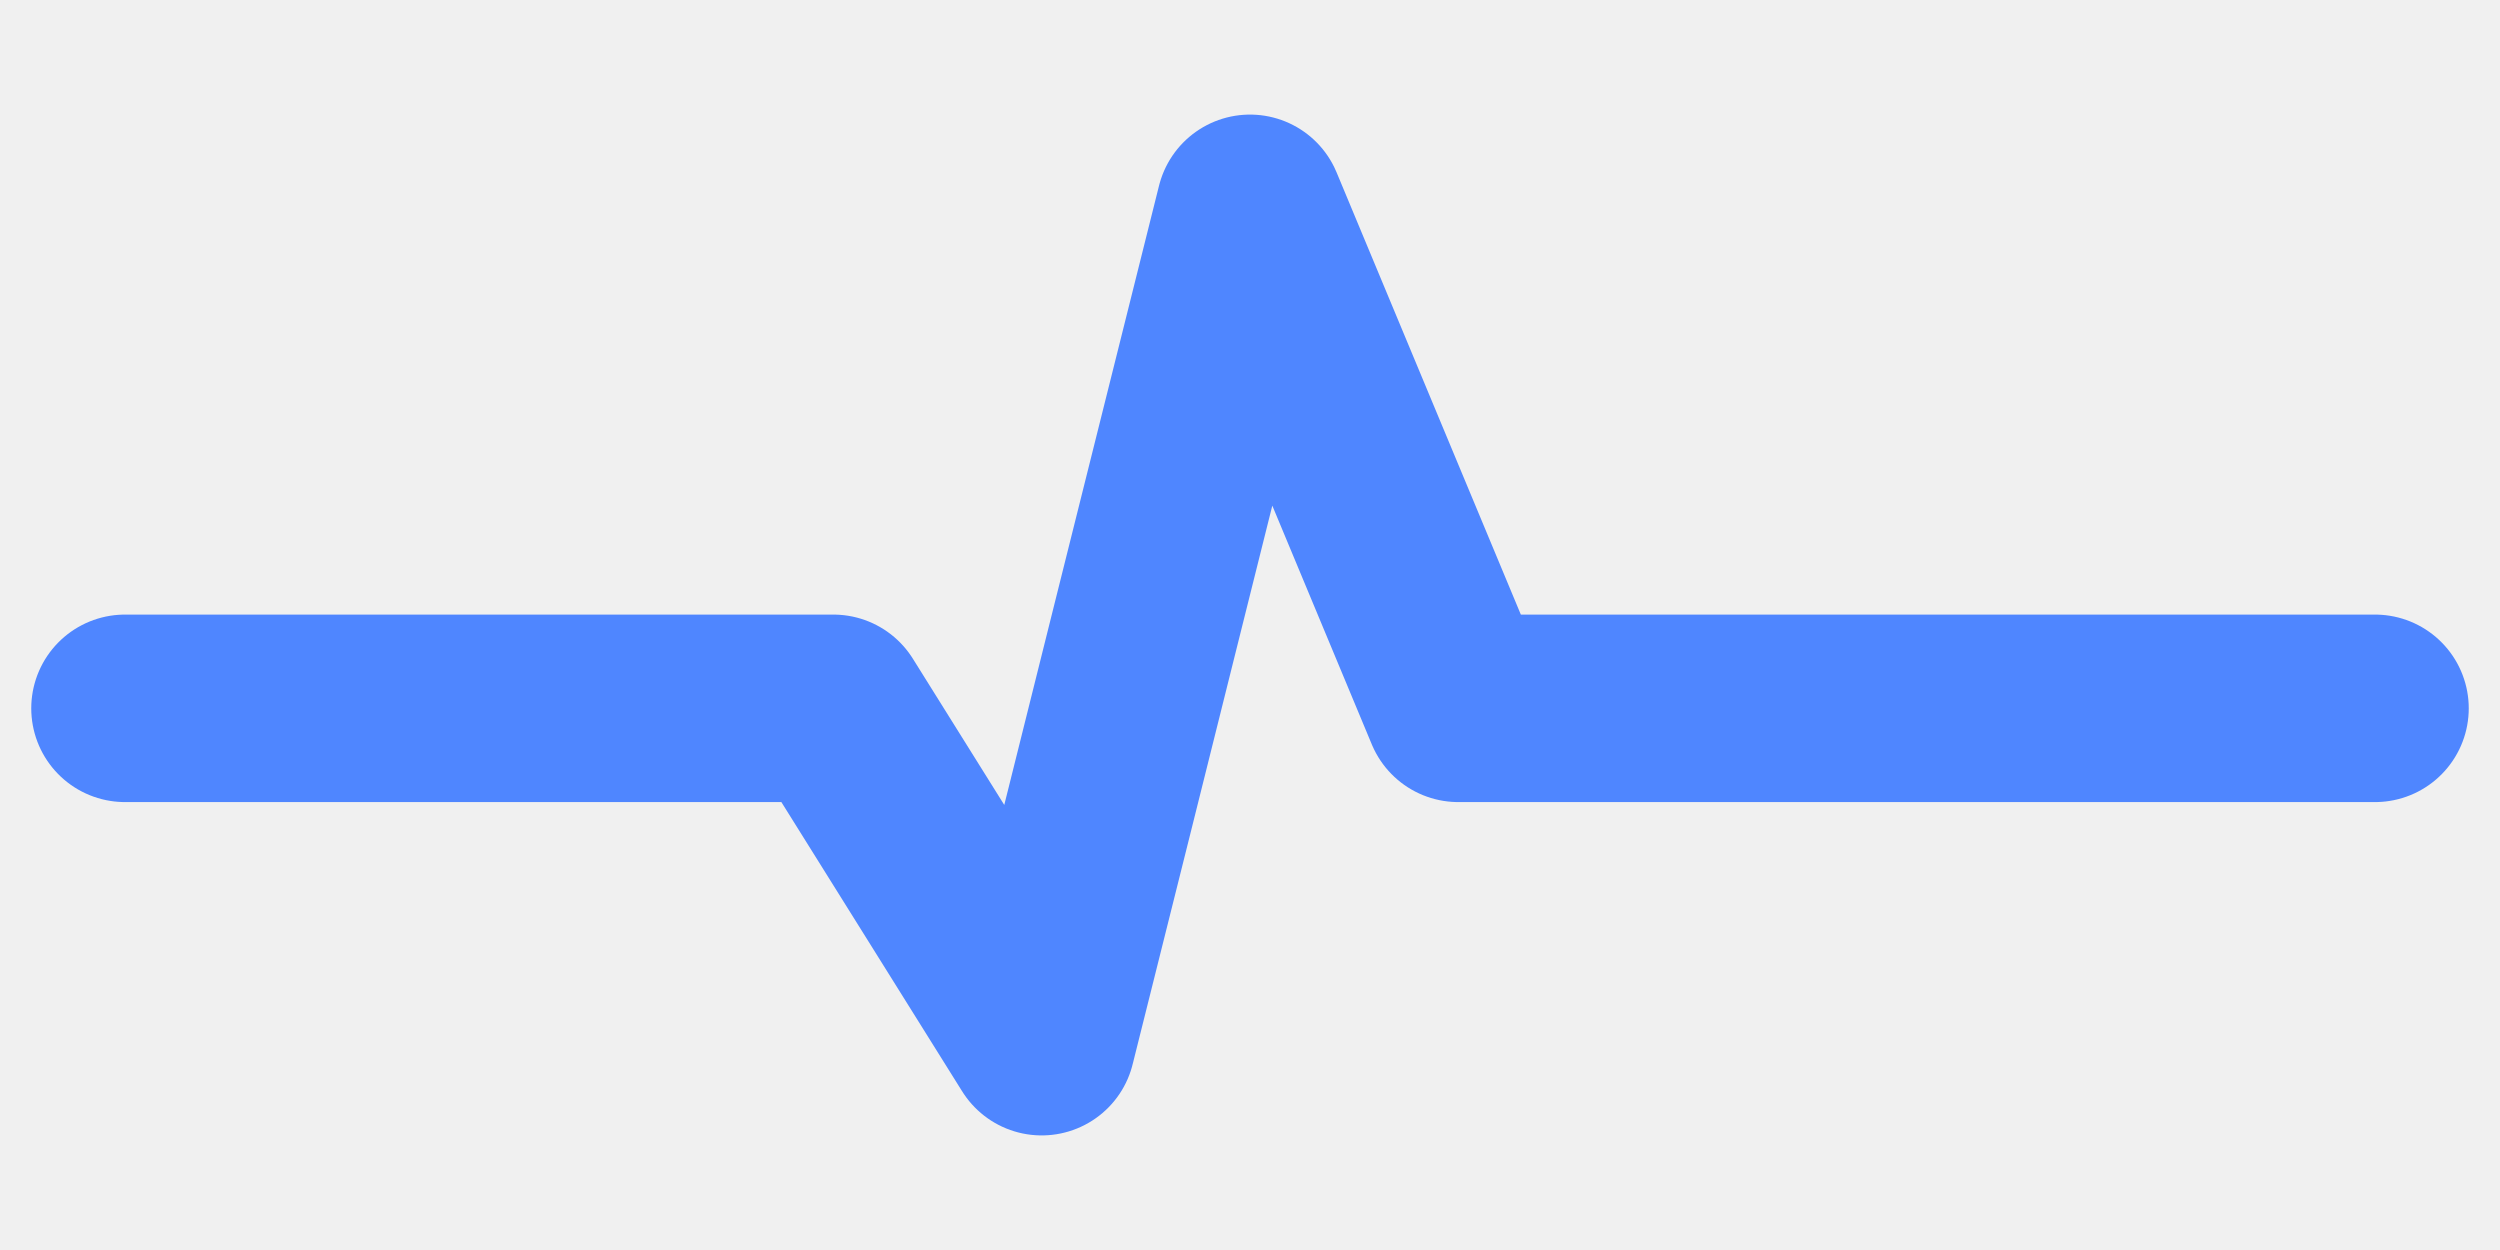
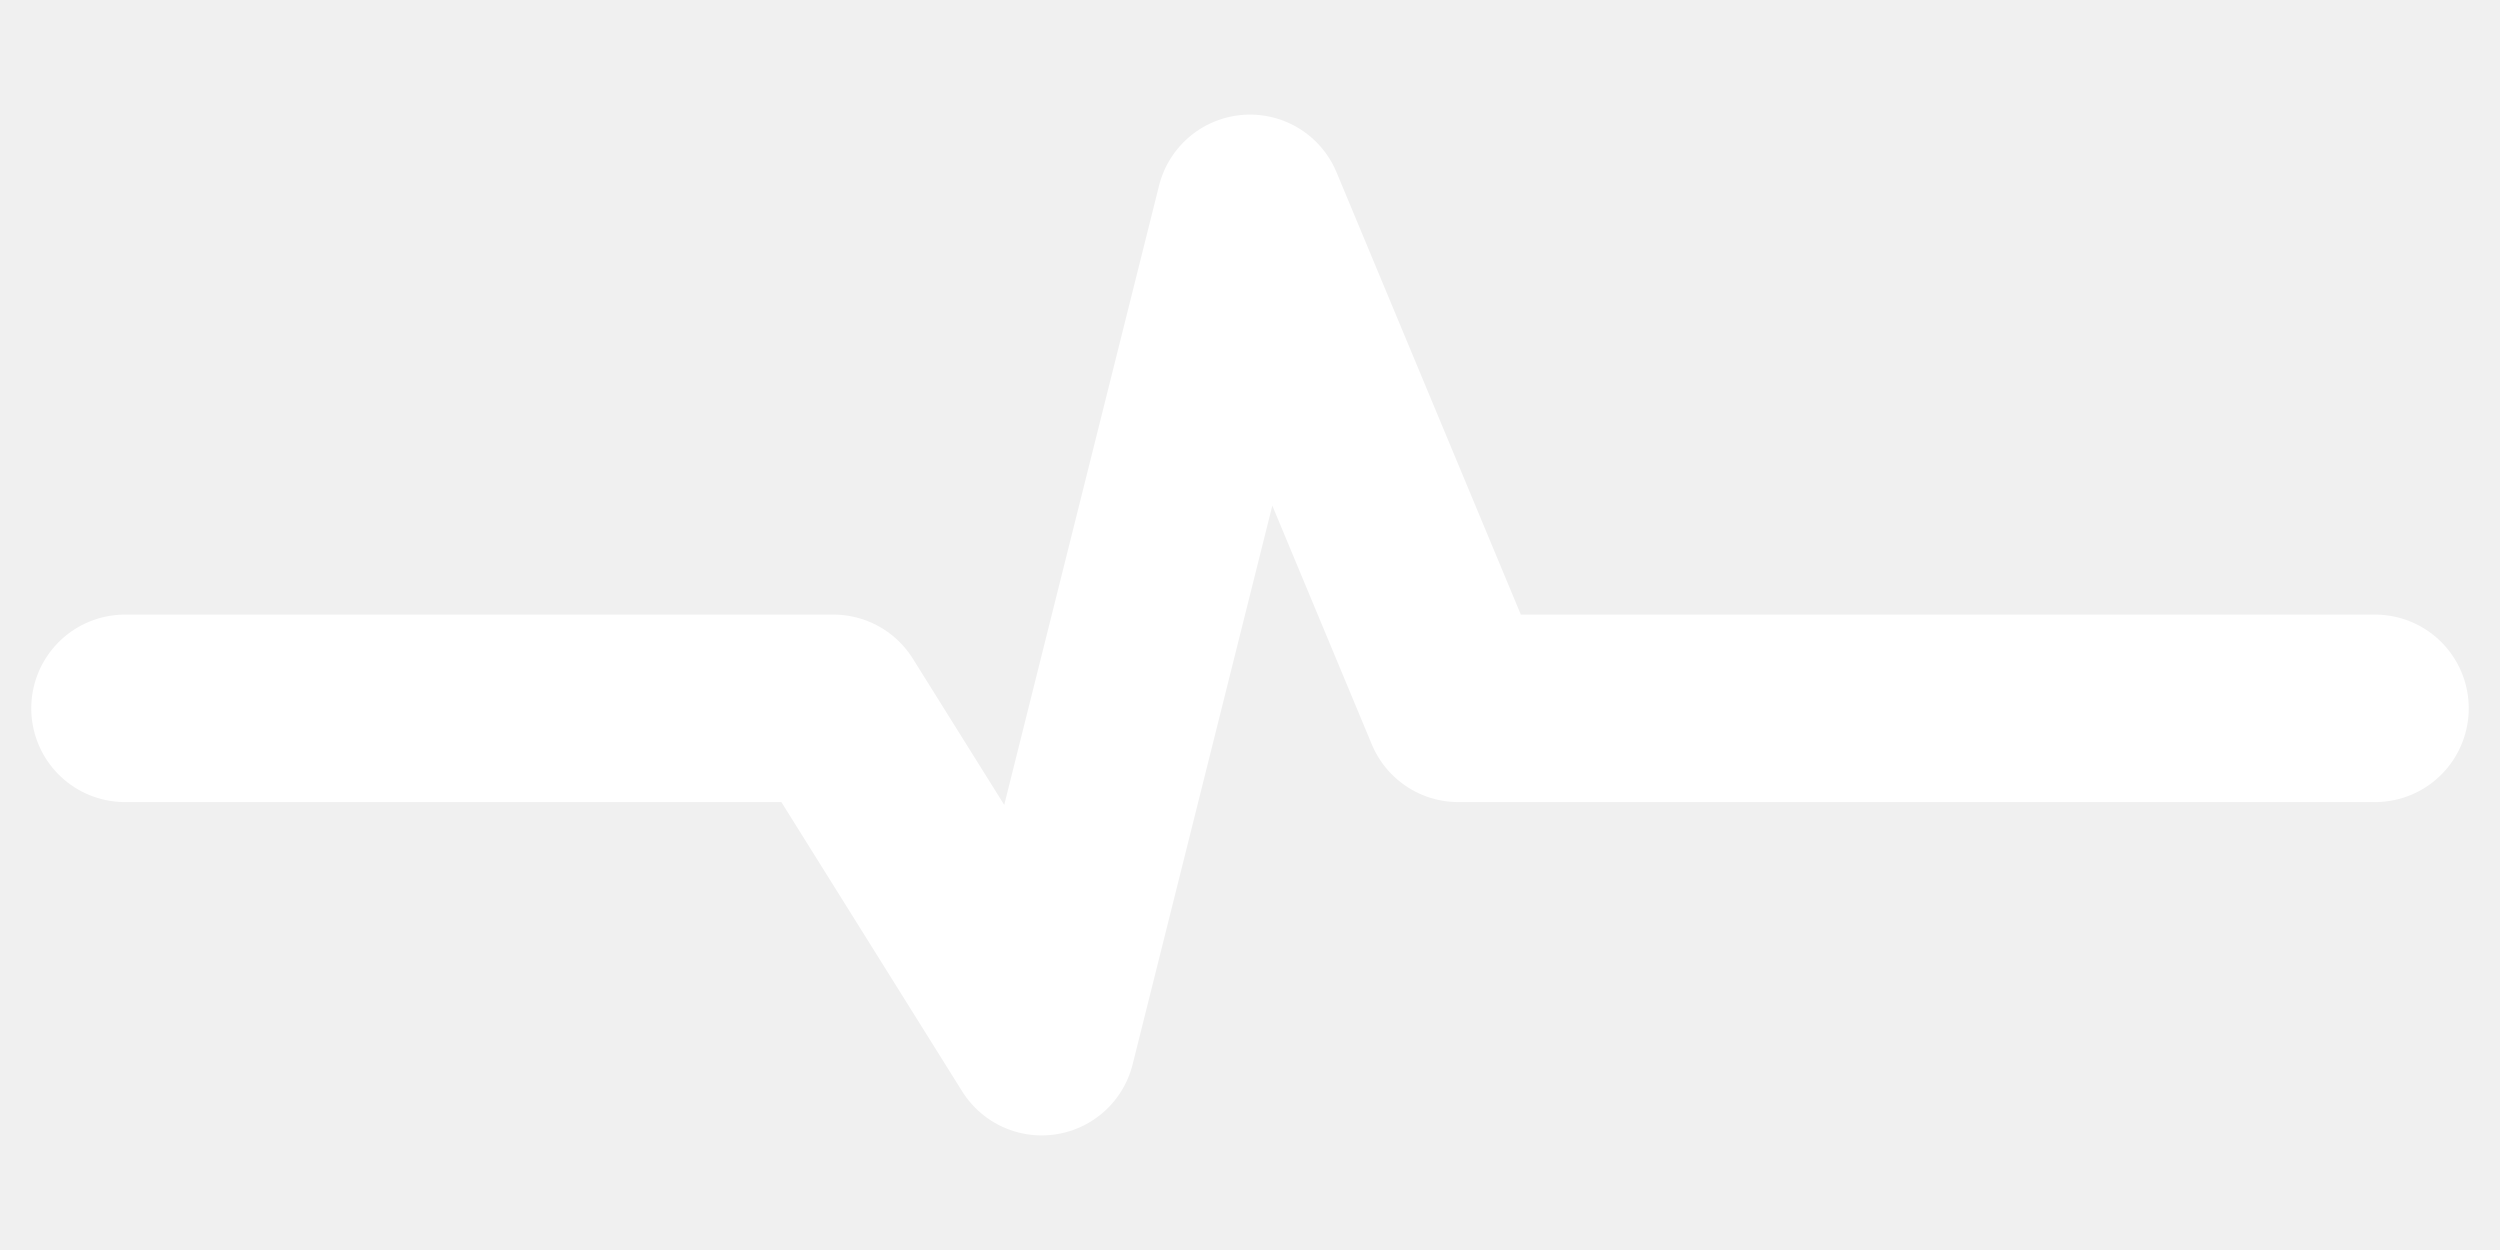
<svg xmlns="http://www.w3.org/2000/svg" width="120" height="60" viewBox="0 26 120 60" role="img" aria-label="plugin-auditor logo">
-   <path d="M6 60L40 60L50 76L52.82 64.73L54.91 56.36L60 36L70 60L114 60" fill="none" stroke="#4f86ff" stroke-width="9" stroke-linecap="round" stroke-linejoin="round" />
+   <path d="M6 60L40 60L50 76L60 36L70 60L114 60" fill="none" stroke="#ffffff" stroke-width="9" stroke-linecap="round" stroke-linejoin="round" />
</svg>
